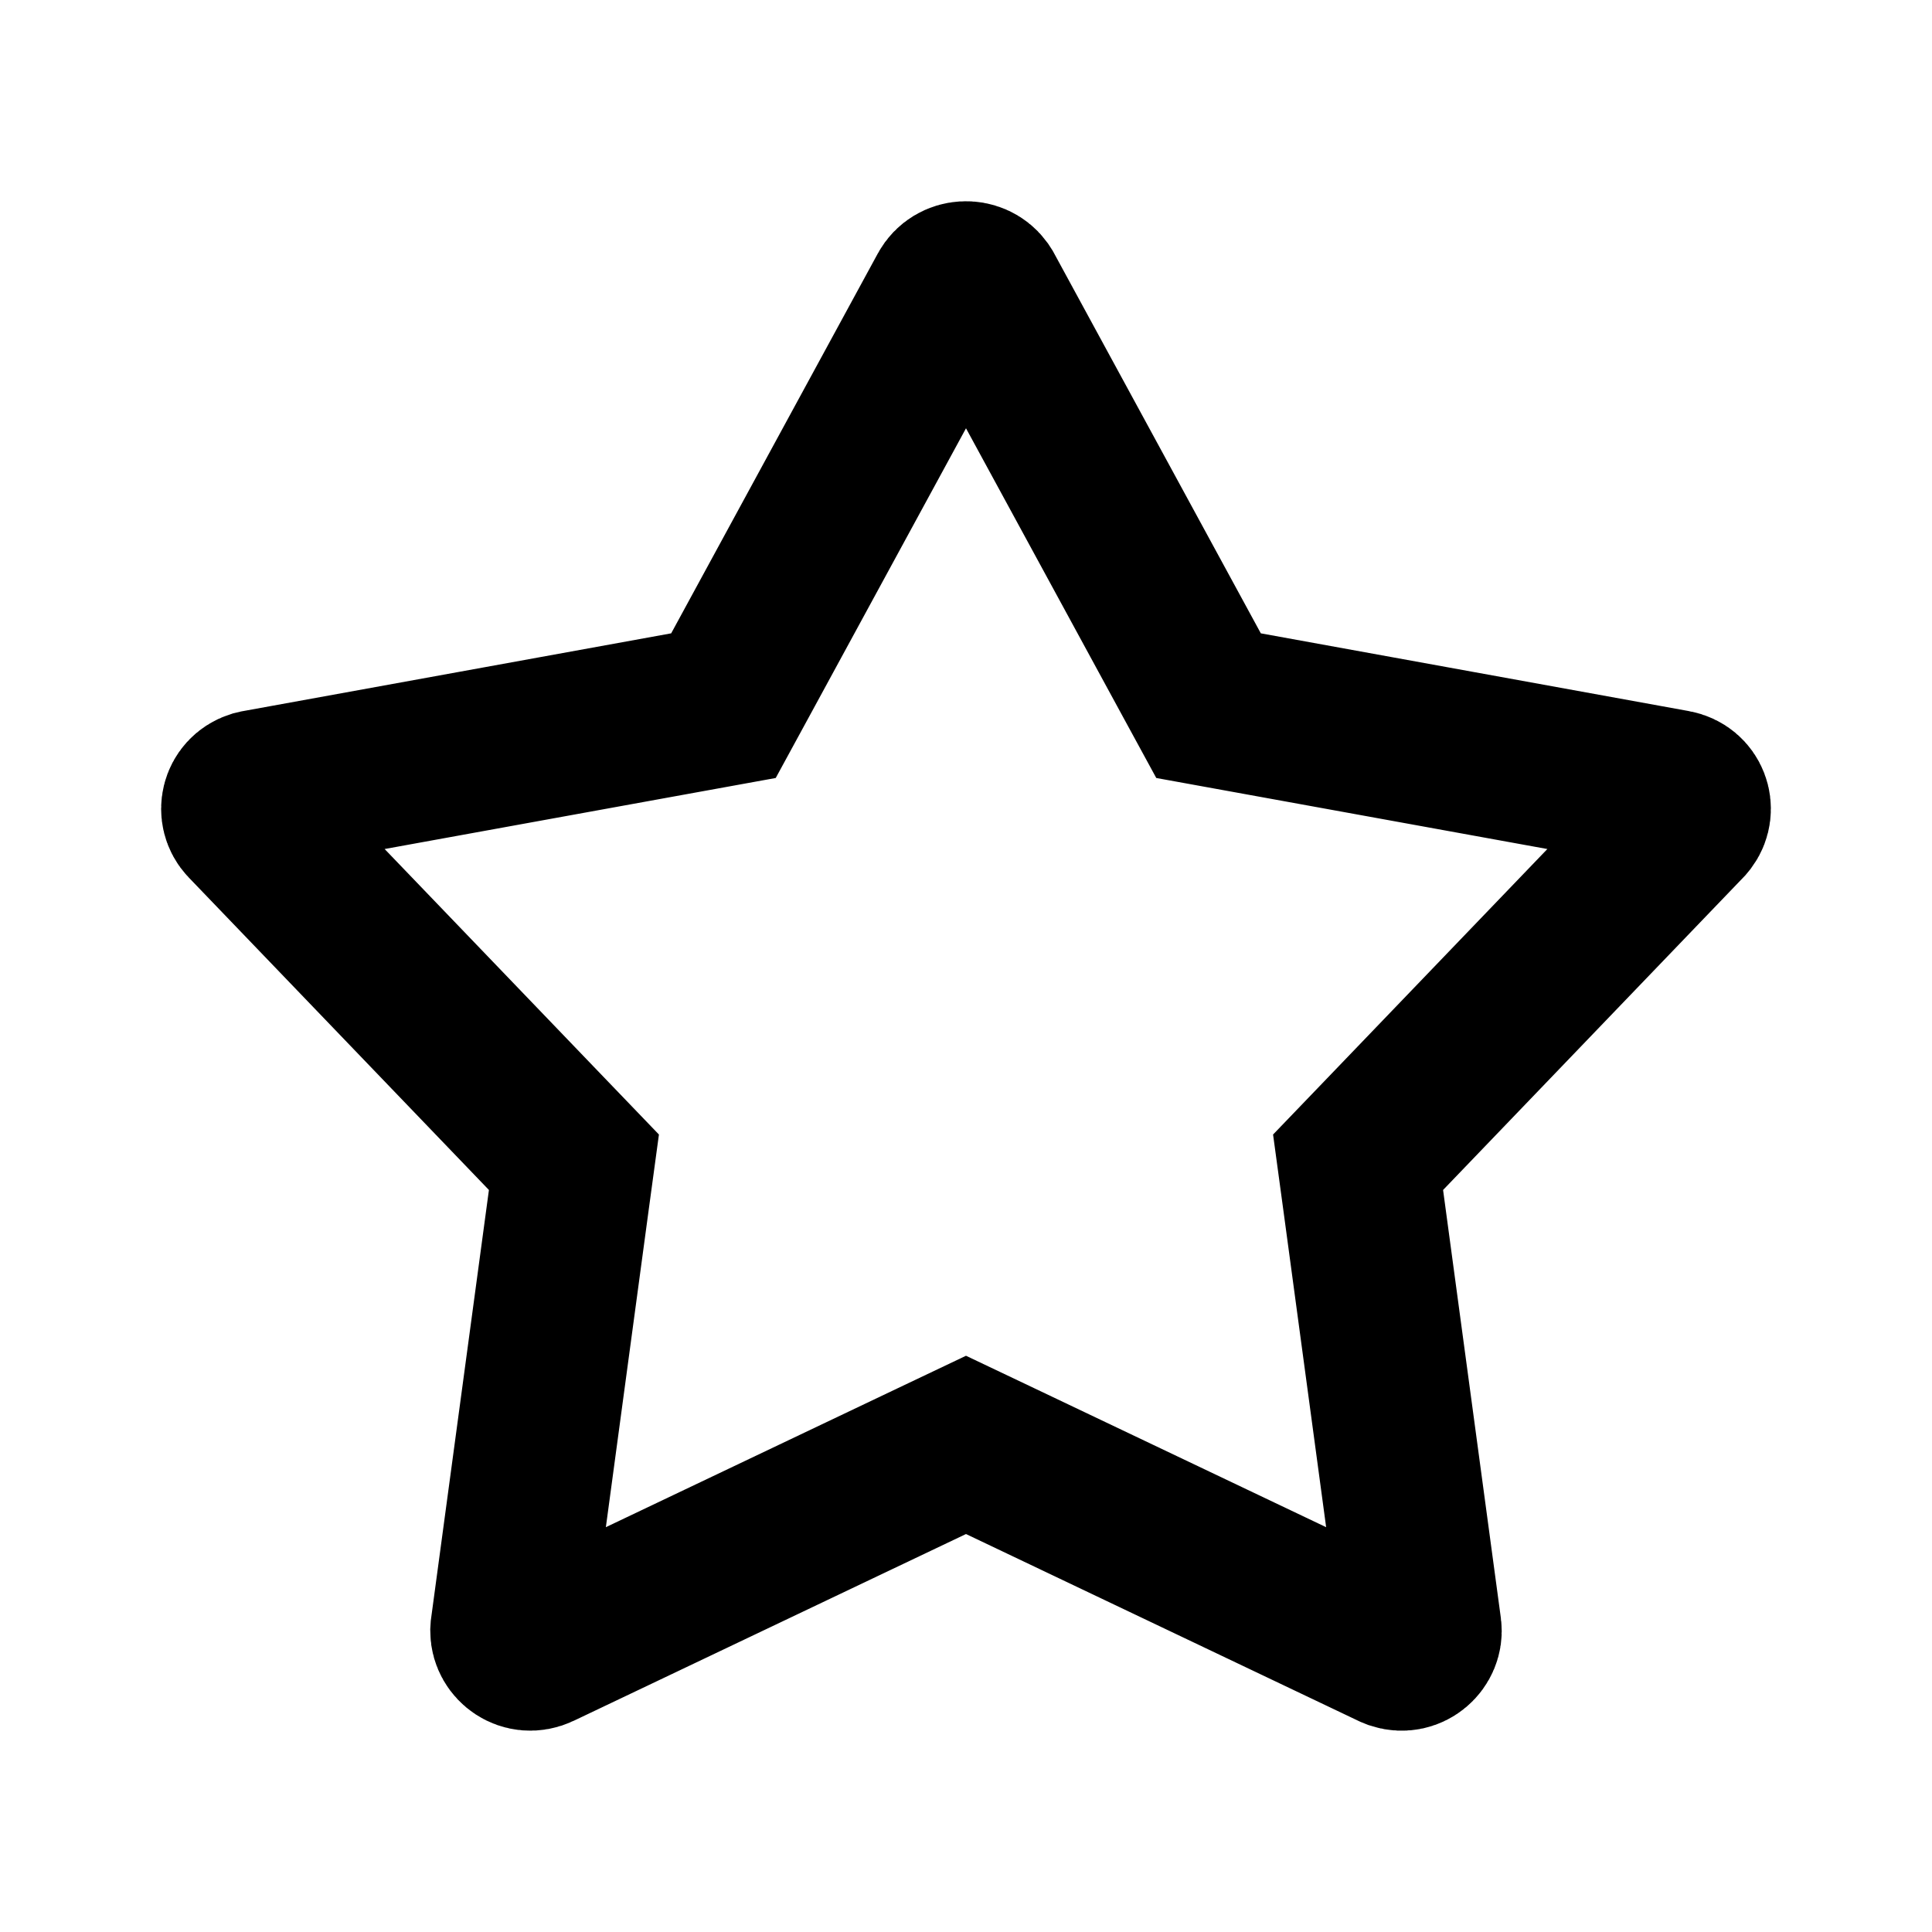
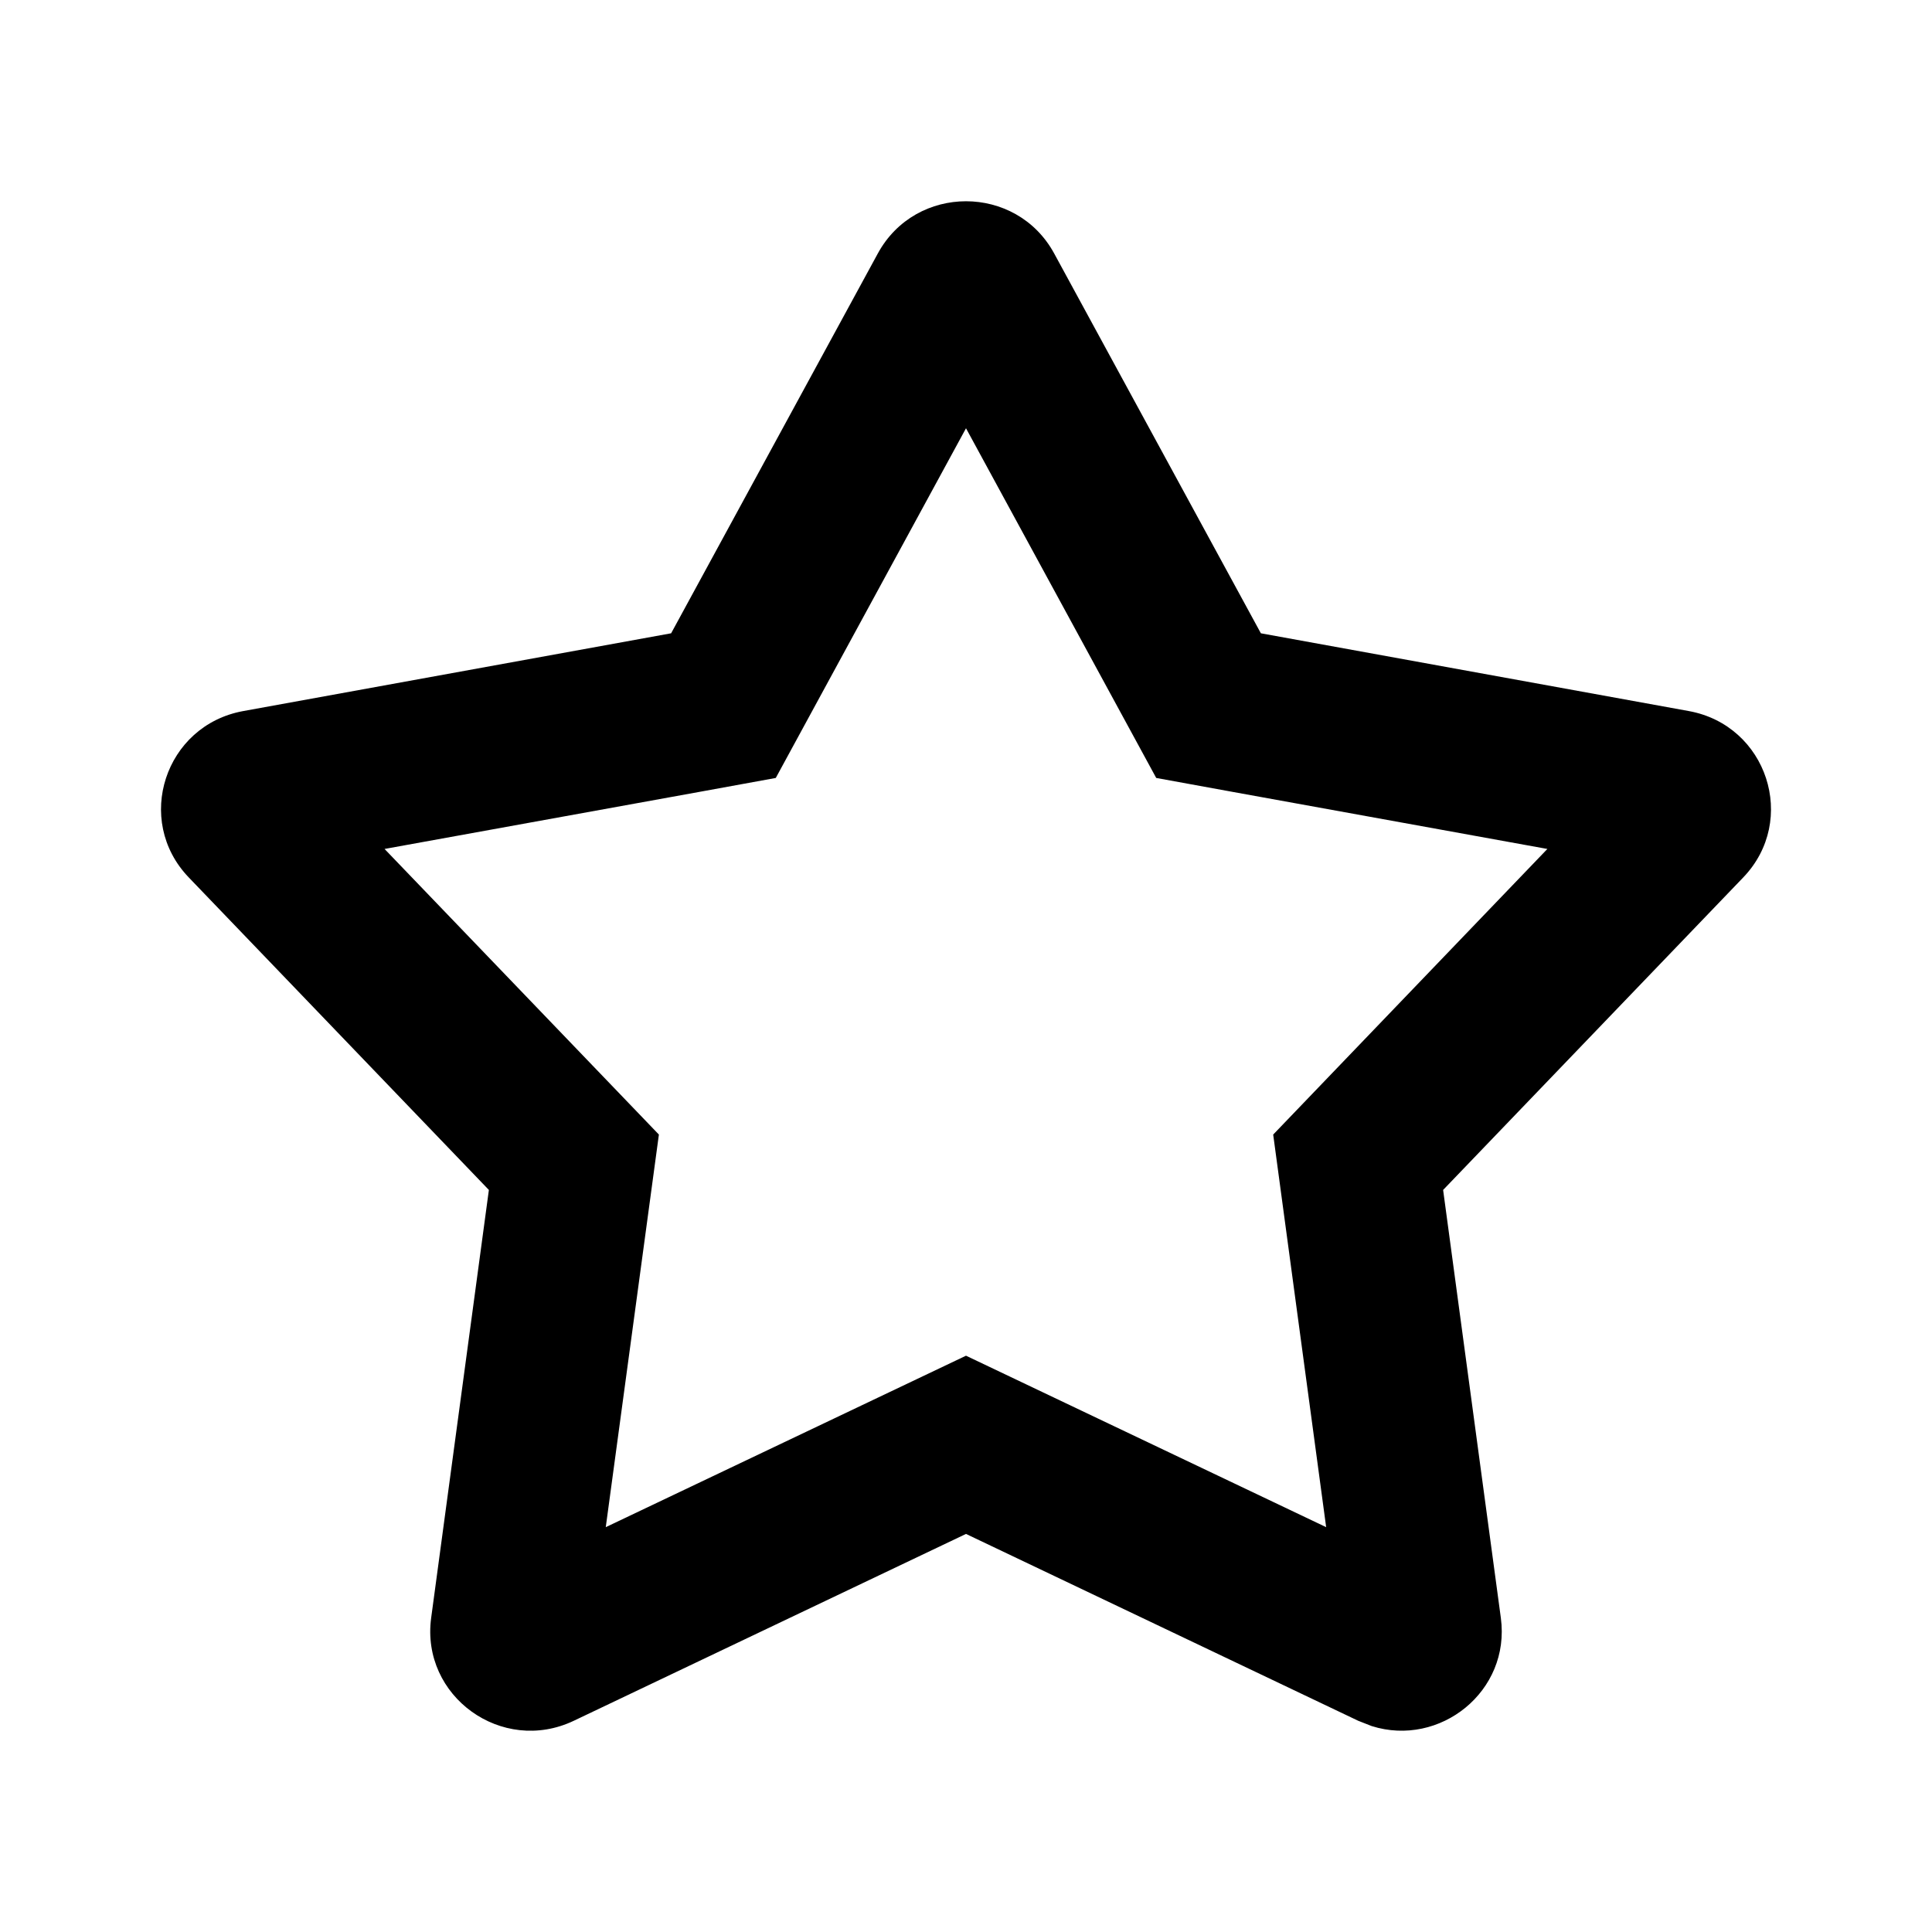
- <svg xmlns="http://www.w3.org/2000/svg" id="icone" viewBox="0 0 48 48" fill="none">
-   <path d="M23.566 7.253C23.738 6.937 24.189 6.917 24.395 7.193L24.434 7.253L29.568 16.691L30.026 17.532L30.968 17.703L41.599 19.634C41.971 19.701 42.1 20.103 41.91 20.365L41.868 20.416L34.41 28.18L33.741 28.876L33.871 29.833L35.306 40.464C35.349 40.785 35.027 41.087 34.675 40.975L34.603 40.946L24.86 36.307L24 35.898L23.14 36.307L13.396 40.946C13.042 41.115 12.694 40.845 12.69 40.528L12.694 40.464L14.129 29.833L14.259 28.876L13.59 28.18L6.132 20.416C5.9 20.174 5.991 19.761 6.33 19.651L6.401 19.634L17.032 17.703L17.974 17.532L18.432 16.691L23.566 7.253Z" stroke="currentColor" stroke-width="4" fill="none" />
+ <svg xmlns="http://www.w3.org/2000/svg" id="icone" viewBox="0 0 24 24" fill="none">
+   <path d="M10.905 3.148C11.376 2.284 12.624 2.284 13.095 3.148L15.663 7.867L20.979 8.833C21.952 9.01 22.338 10.189 21.655 10.9L17.927 14.782L18.644 20.098C18.767 21.011 17.886 21.709 17.04 21.442L16.872 21.376L12 19.055L7.128 21.376C6.236 21.801 5.225 21.072 5.356 20.098L6.073 14.782L2.345 10.9C1.662 10.189 2.048 9.01 3.022 8.833L8.337 7.867L10.905 3.148ZM9.637 9.664L8.694 9.836L4.777 10.546L8.185 14.094L7.525 18.971L12 16.841L16.474 18.971L15.816 14.094L19.222 10.546L15.306 9.836L14.363 9.664L12 5.32L9.637 9.664Z" fill="currentColor" />
</svg>
